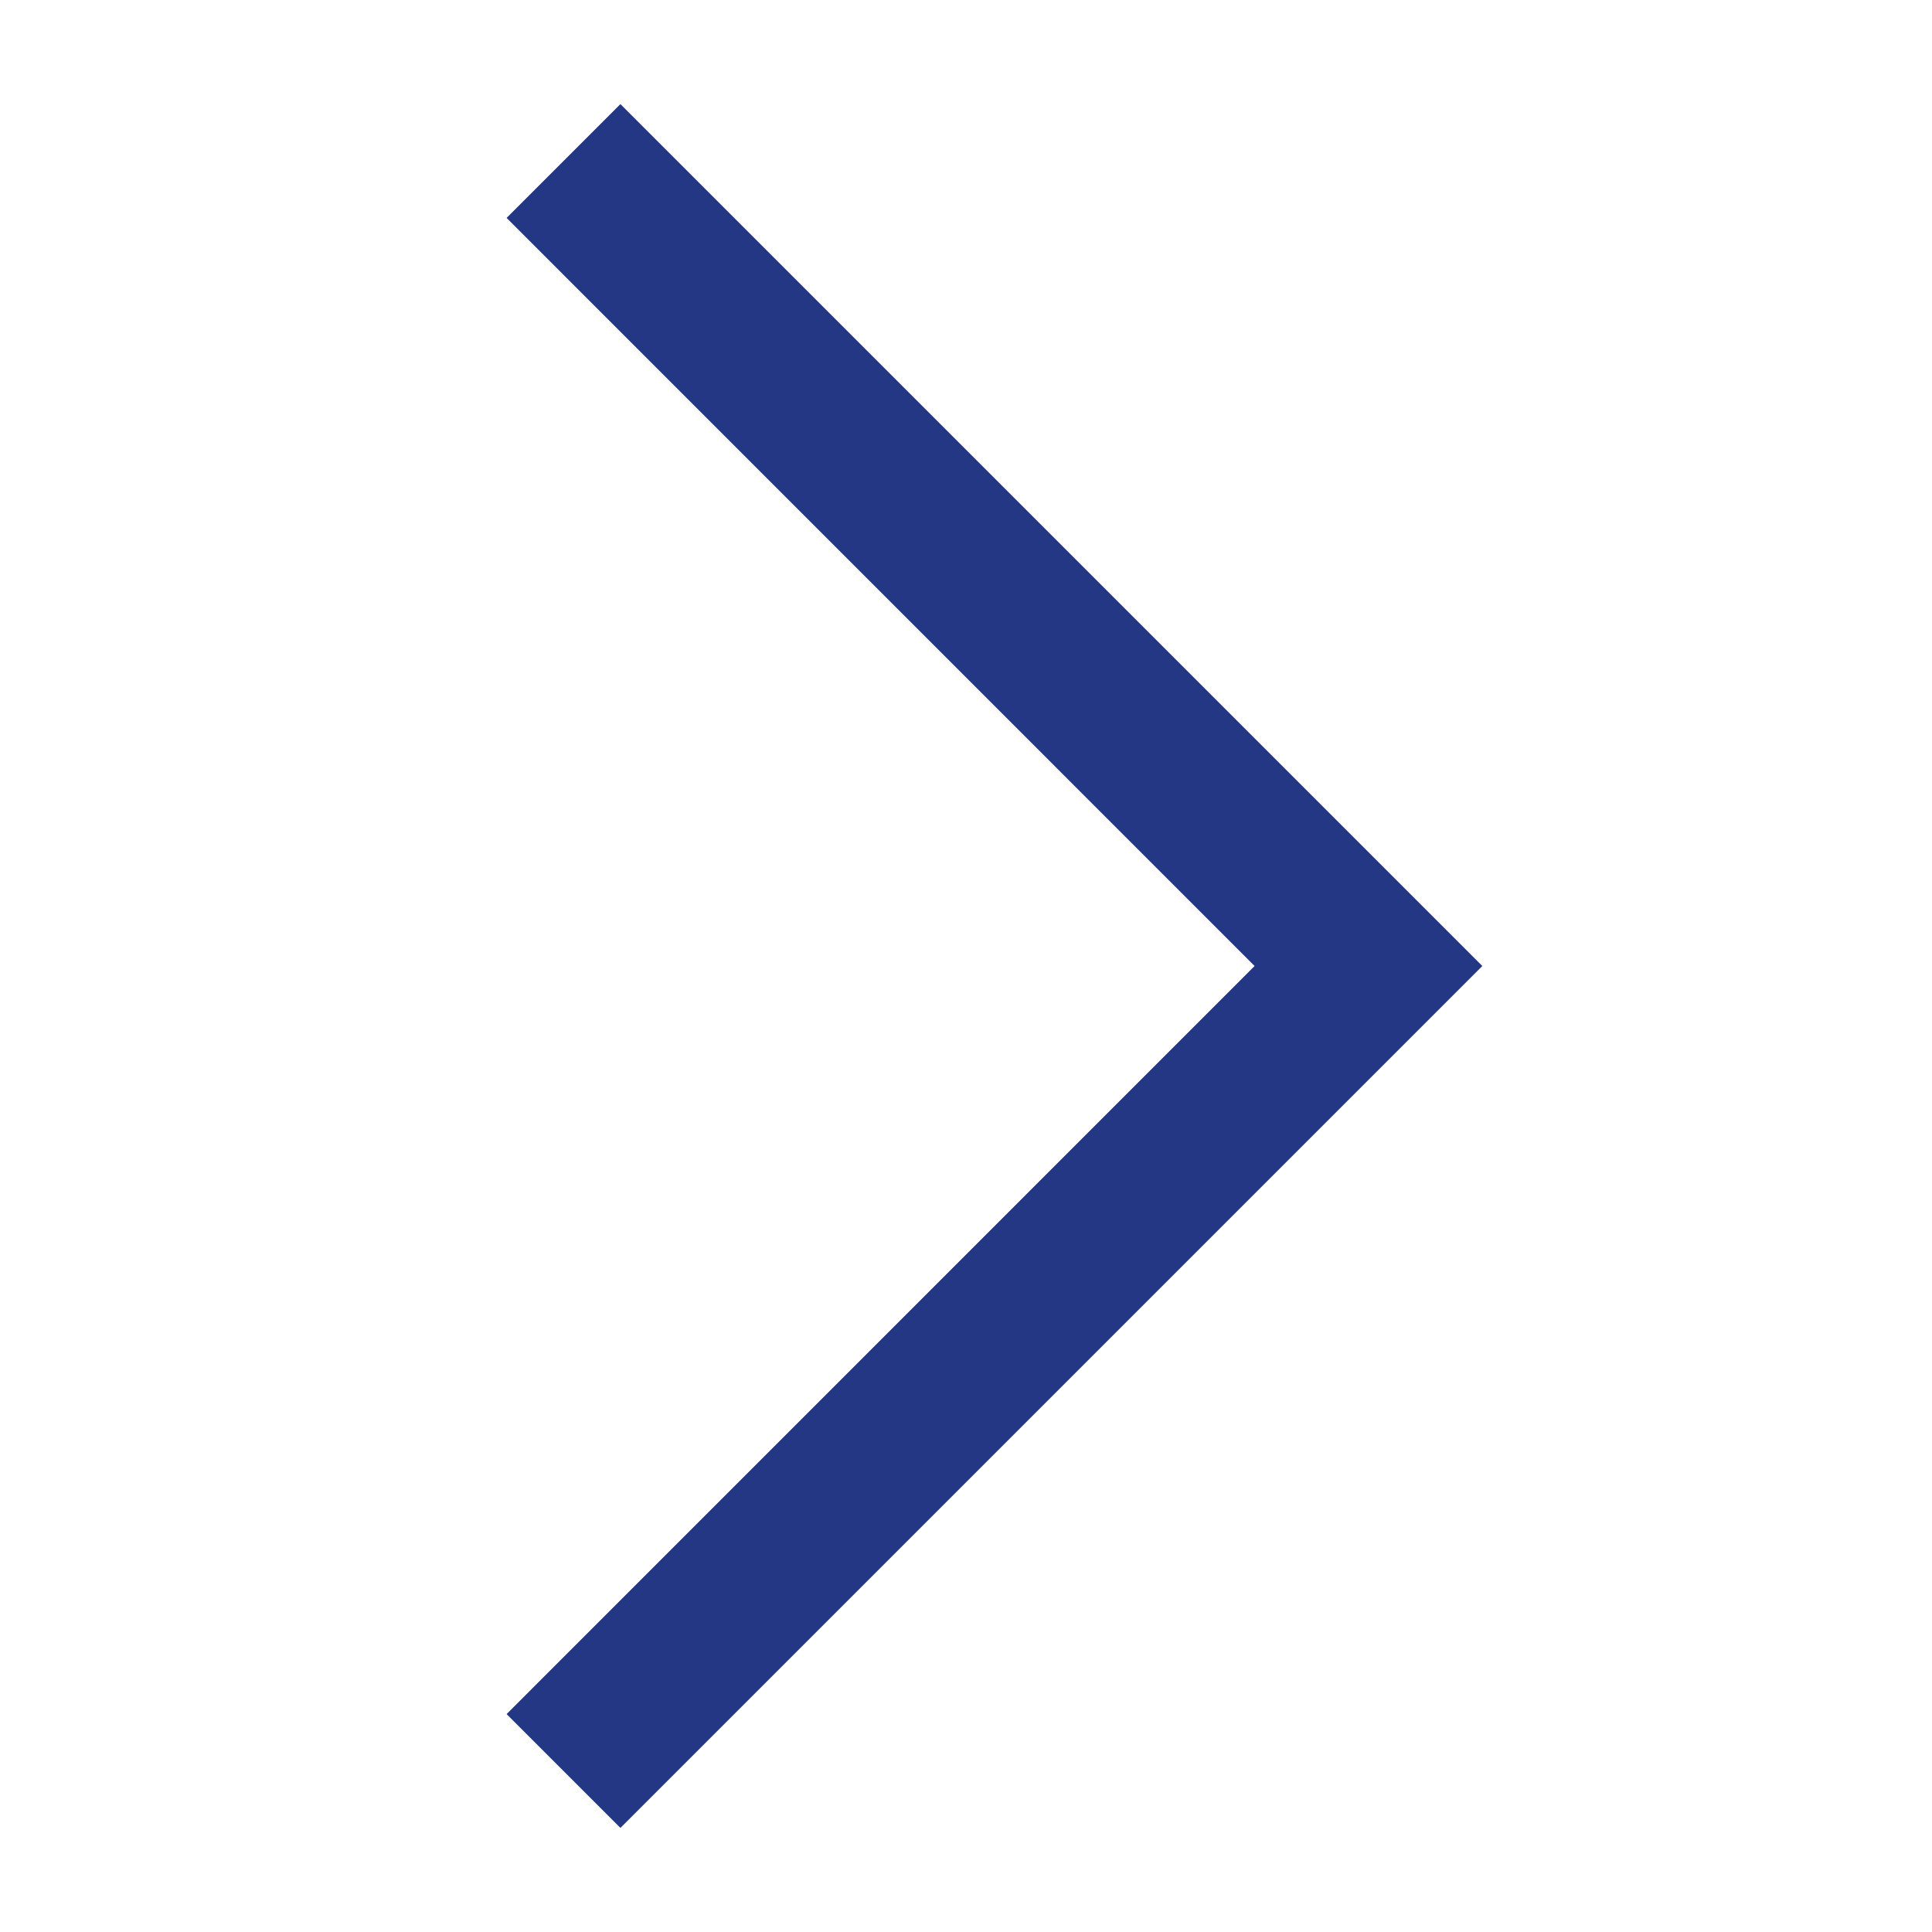
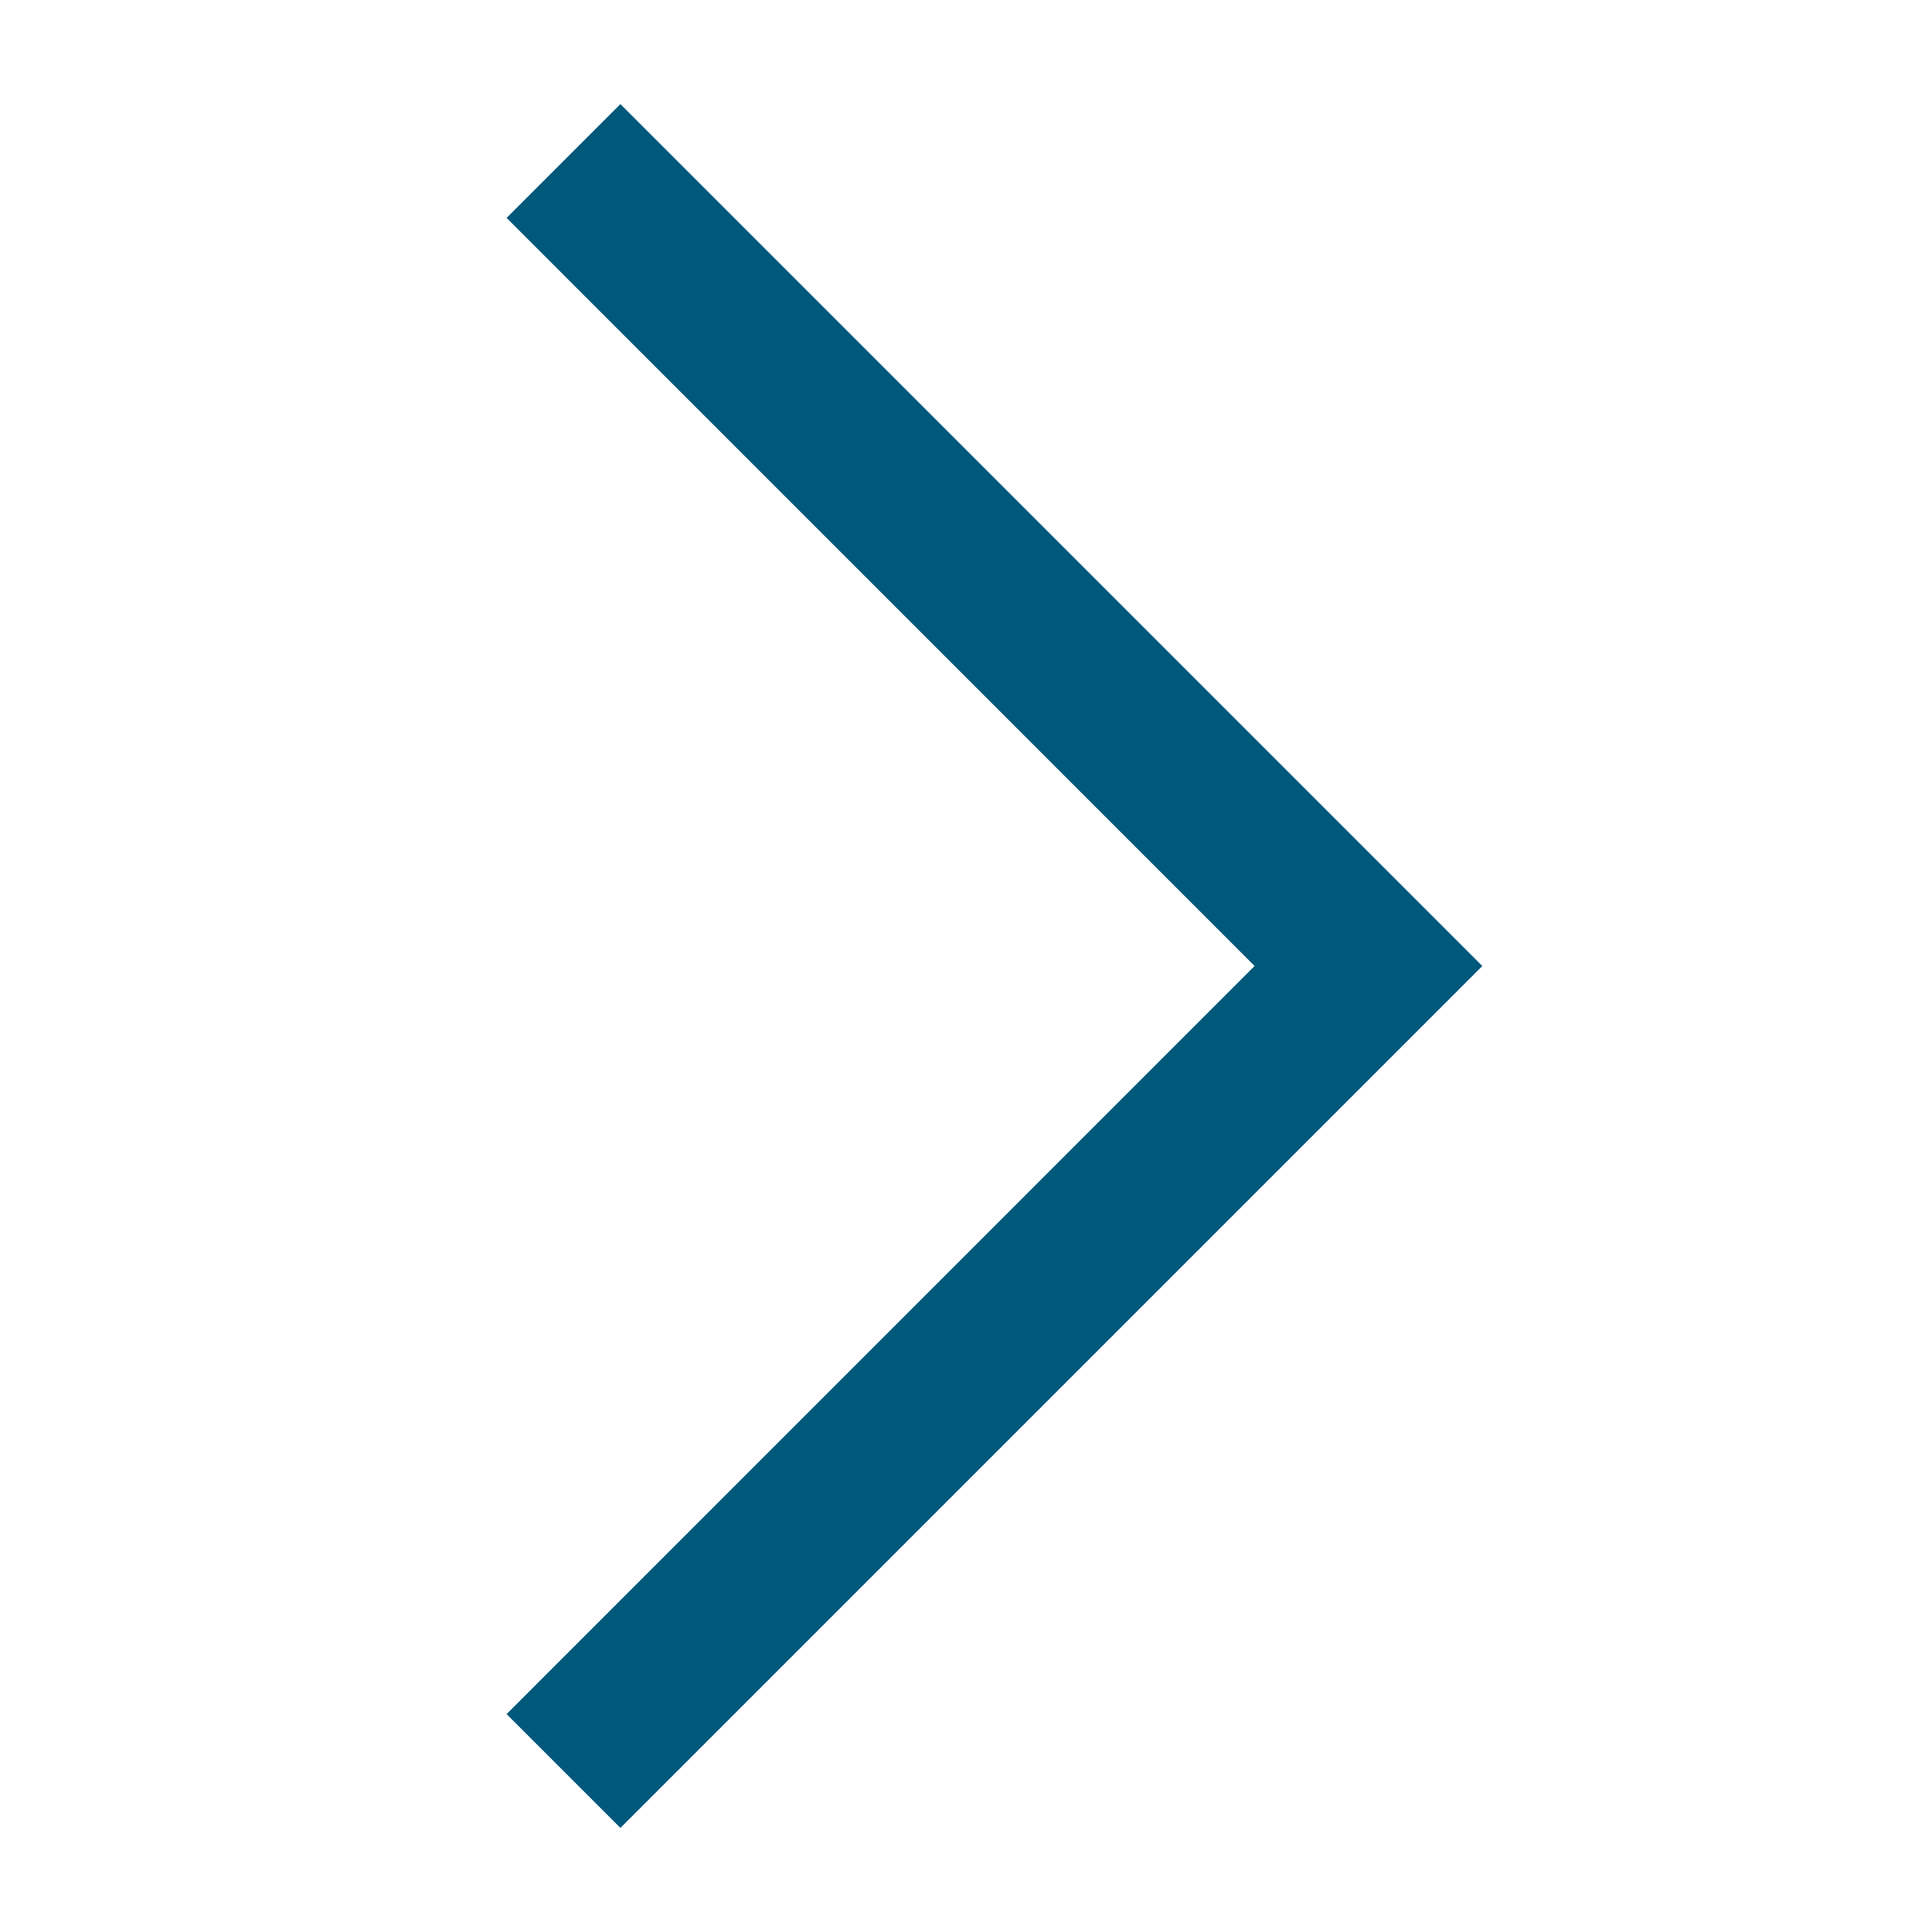
<svg xmlns="http://www.w3.org/2000/svg" width="24" height="24" viewBox="0 0 24 24">
  <defs>
    <filter id="xsz4zx44la" color-interpolation-filters="auto">
-       <feColorMatrix in="SourceGraphic" values="0 0 0 0 0.141 0 0 0 0 0.216 0 0 0 0 0.518 0 0 0 1 0" />
+       <feColorMatrix in="SourceGraphic" values="0 0 0 0 0 0 0 0 0 0.345 0 0 0 0 0.478 0 0 0 1 0" />
    </filter>
  </defs>
  <g fill="none" fill-rule="evenodd">
    <g>
      <g filter="url(#xsz4zx44la)" transform="translate(-331 -1212) translate(57 1210)">
        <g>
-           <path fill="#243784" d="M6.293 2.707L7.707 1.293 18.414 12 7.707 22.707 6.293 21.293 15.585 12z" transform="translate(274 2)" />
+           <path fill="#00587a" d="M6.293 2.707L7.707 1.293 18.414 12 7.707 22.707 6.293 21.293 15.585 12z" transform="translate(274 2)" />
        </g>
      </g>
    </g>
  </g>
</svg>
